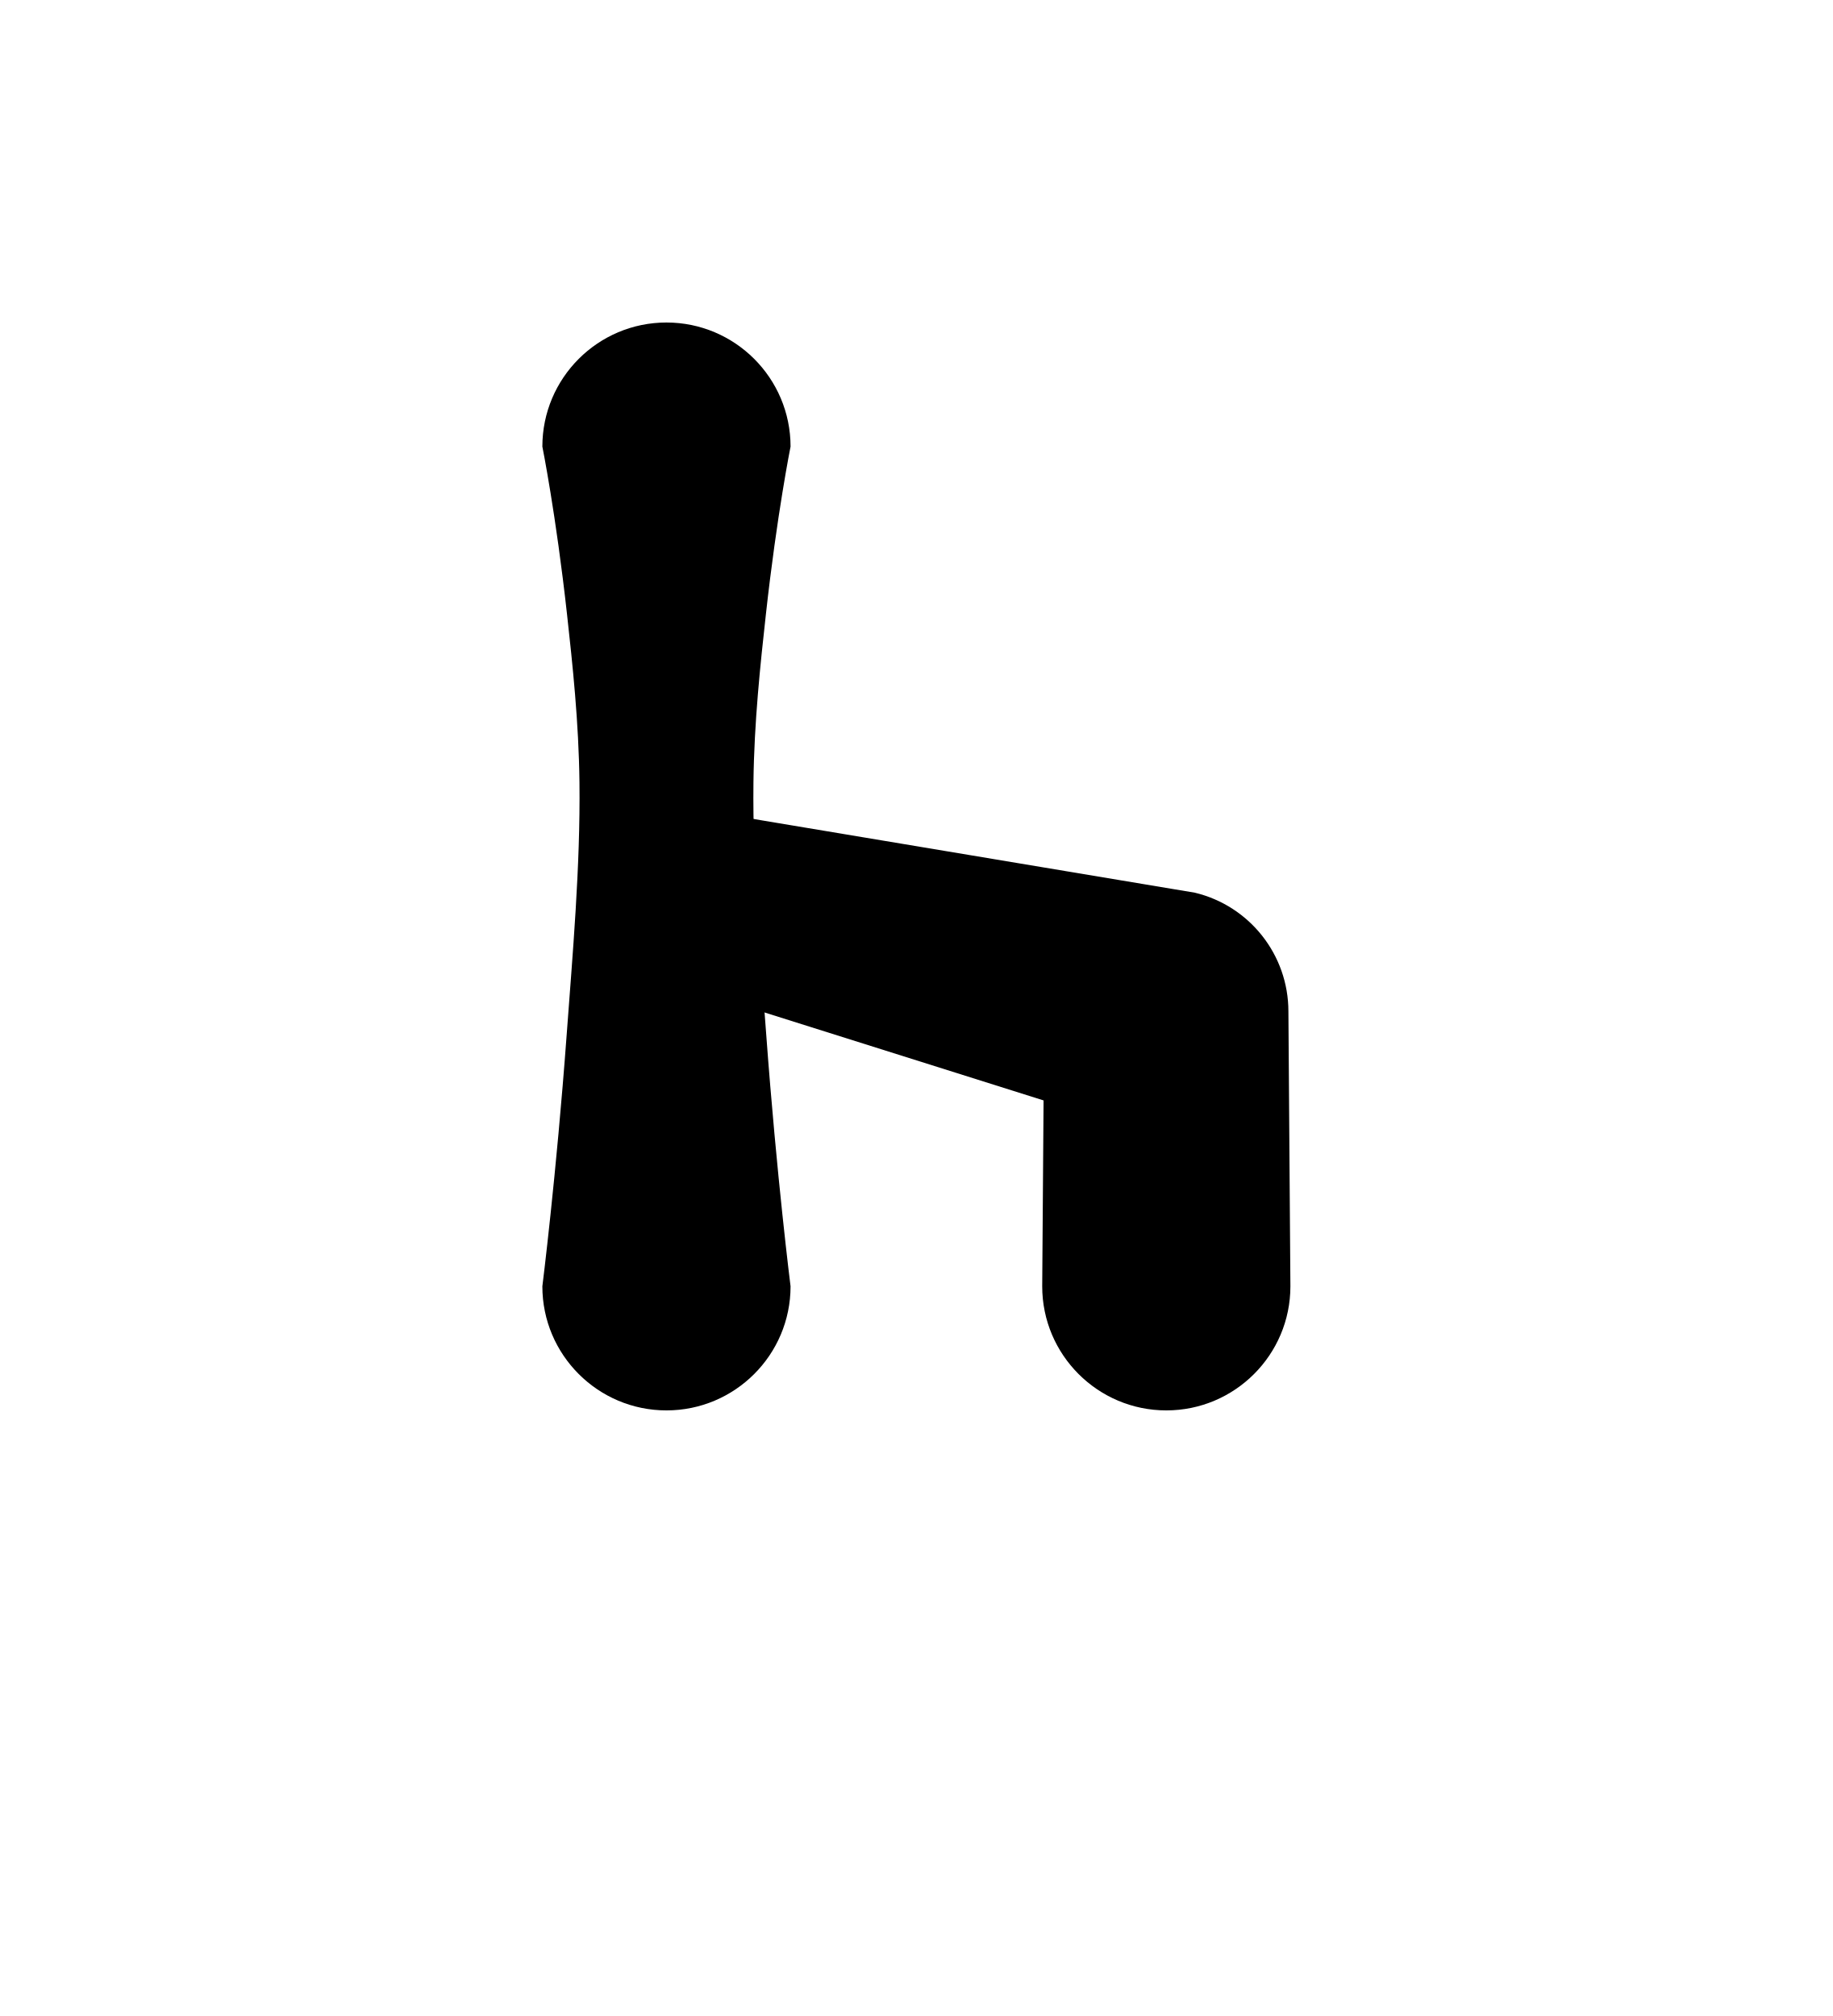
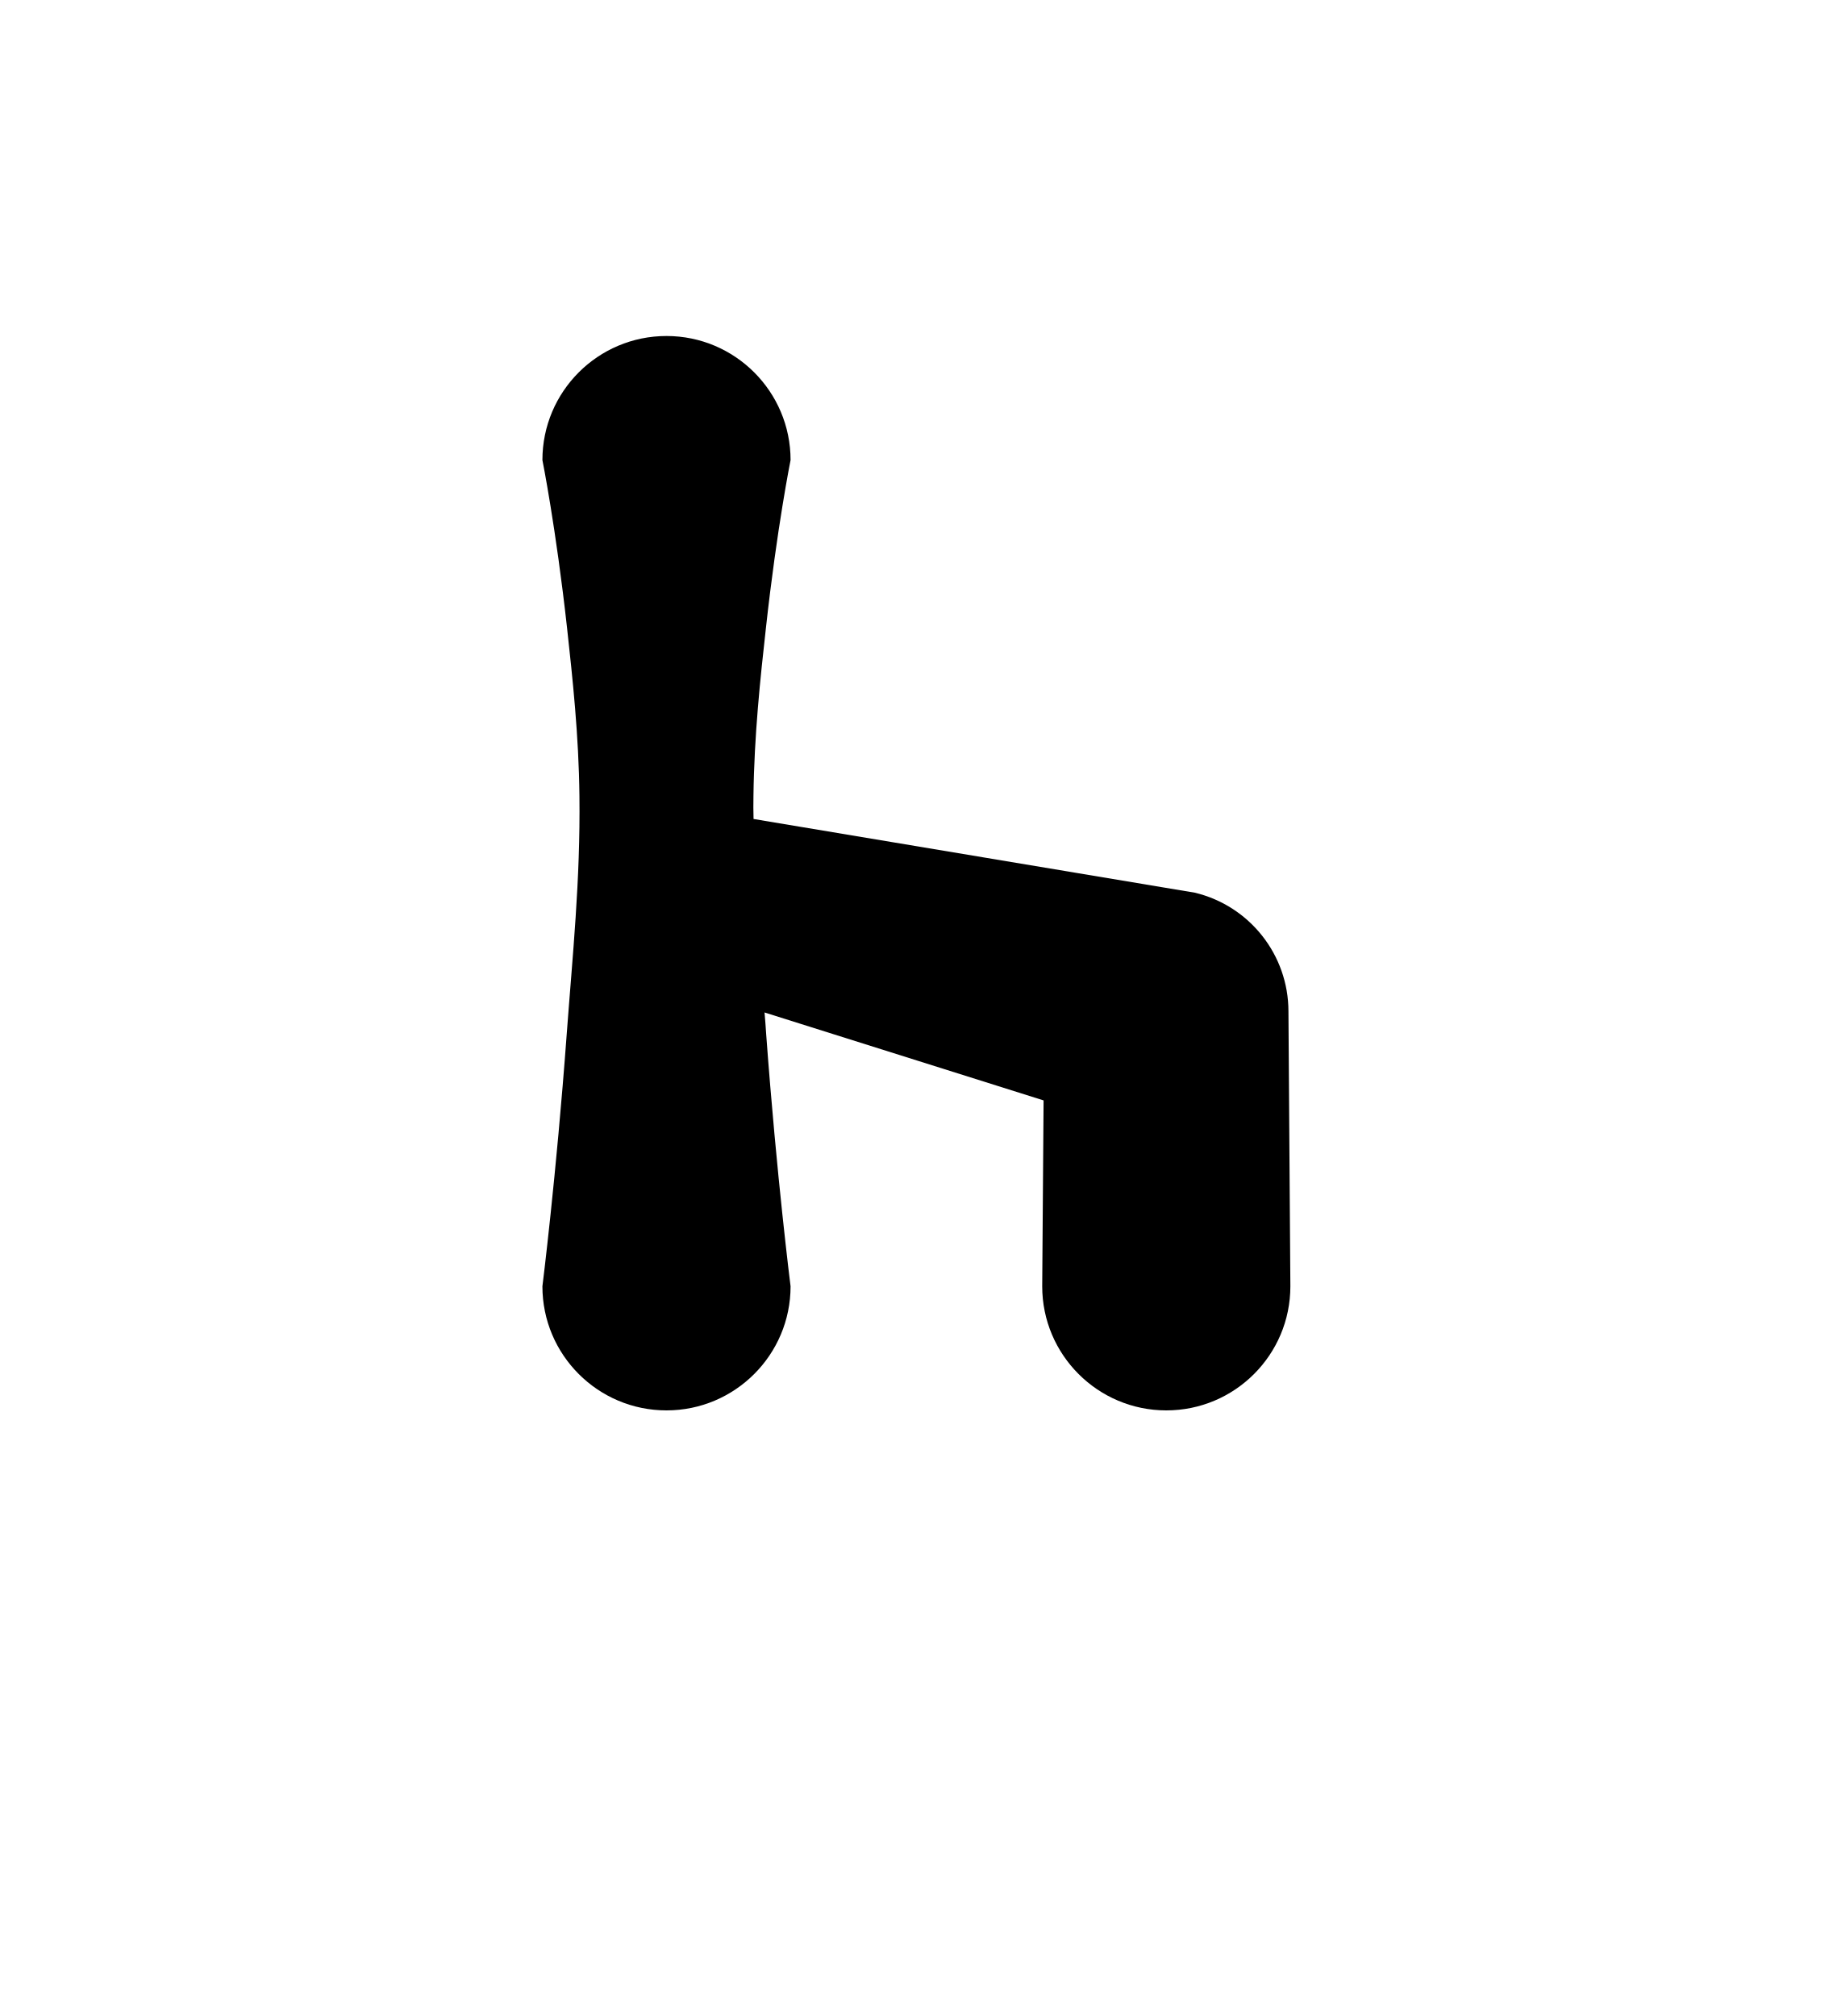
<svg xmlns="http://www.w3.org/2000/svg" width="100%" height="100%" viewBox="0 0 200 220" version="1.1" xml:space="preserve" style="fill-rule:evenodd;clip-rule:evenodd;stroke-linejoin:round;stroke-miterlimit:2;">
  <g transform="matrix(1,0,0,1,-1400,-440)">
    <g id="Glyphs">
      <g id="Numbers">
            </g>
      <g id="Lowercase">
-         <g transform="matrix(0.545455,0,0,0.545455,1216.78,380.371)">
-           <path d="M494.061,366.667C494.061,366.667 491.284,344.685 489.192,316.267C488.027,300.43 486.443,282.722 486.638,265.868C486.778,253.777 488.017,242.289 489.122,232.269C491.334,212.216 494.061,198.669 494.061,198.669C494.061,184.967 482.937,173.843 469.235,173.843C455.533,173.843 444.408,184.967 444.408,198.669C444.408,198.669 447.135,212.216 449.347,232.269C450.452,242.289 451.691,253.777 451.831,265.868C452.026,282.722 450.443,300.43 449.277,316.267C447.185,344.685 444.408,366.667 444.408,366.667C444.408,380.369 455.533,391.493 469.235,391.493C482.937,391.493 494.061,380.369 494.061,366.667Z" />
-           <g transform="matrix(1,0,0,1,39.8379,0)">
-             <path d="M554.223,366.667L553.823,311.667C553.823,300.371 546.078,290.549 535.094,287.914L433.414,270.931C424.171,268.714 414.866,274.419 412.649,283.662C410.431,292.906 416.136,302.21 425.379,304.428L504.841,329.475C504.841,329.475 504.57,366.667 504.57,366.667C504.57,380.369 515.695,391.493 529.397,391.493C543.099,391.493 554.223,380.369 554.223,366.667Z" />
-           </g>
+         <g>
+           <path d="M1483.43,550.488L1513.88,560.084C1513.88,560.084 1513.73,580.371 1513.73,580.371C1513.73,587.844 1519.8,593.912 1527.27,593.912C1534.75,593.912 1540.81,587.844 1540.81,580.371L1540.6,550.371C1540.6,544.209 1536.37,538.852 1530.38,537.415L1482.23,529.373C1482.21,528.038 1482.2,528.182 1482.22,526.862C1482.3,520.267 1482.97,514.001 1483.58,508.535C1484.78,497.597 1486.27,490.208 1486.27,490.208C1486.27,482.734 1480.2,476.667 1472.73,476.667C1465.25,476.667 1459.19,482.734 1459.19,490.208C1459.19,490.208 1460.67,497.597 1461.88,508.535C1462.48,514.001 1463.16,520.267 1463.23,526.862C1463.34,536.055 1462.48,544.242 1461.84,552.88C1460.7,568.381 1459.19,580.371 1459.19,580.371C1459.19,587.844 1465.25,593.912 1472.73,593.912C1480.2,593.912 1486.27,587.844 1486.27,580.371C1486.27,580.371 1484.75,568.381 1483.61,552.88C1483.56,552.09 1483.5,551.292 1483.43,550.488Z" />
        </g>
      </g>
      <g id="Uppercase">
            </g>
      <g id="Symbols">
            </g>
    </g>
  </g>
</svg>
